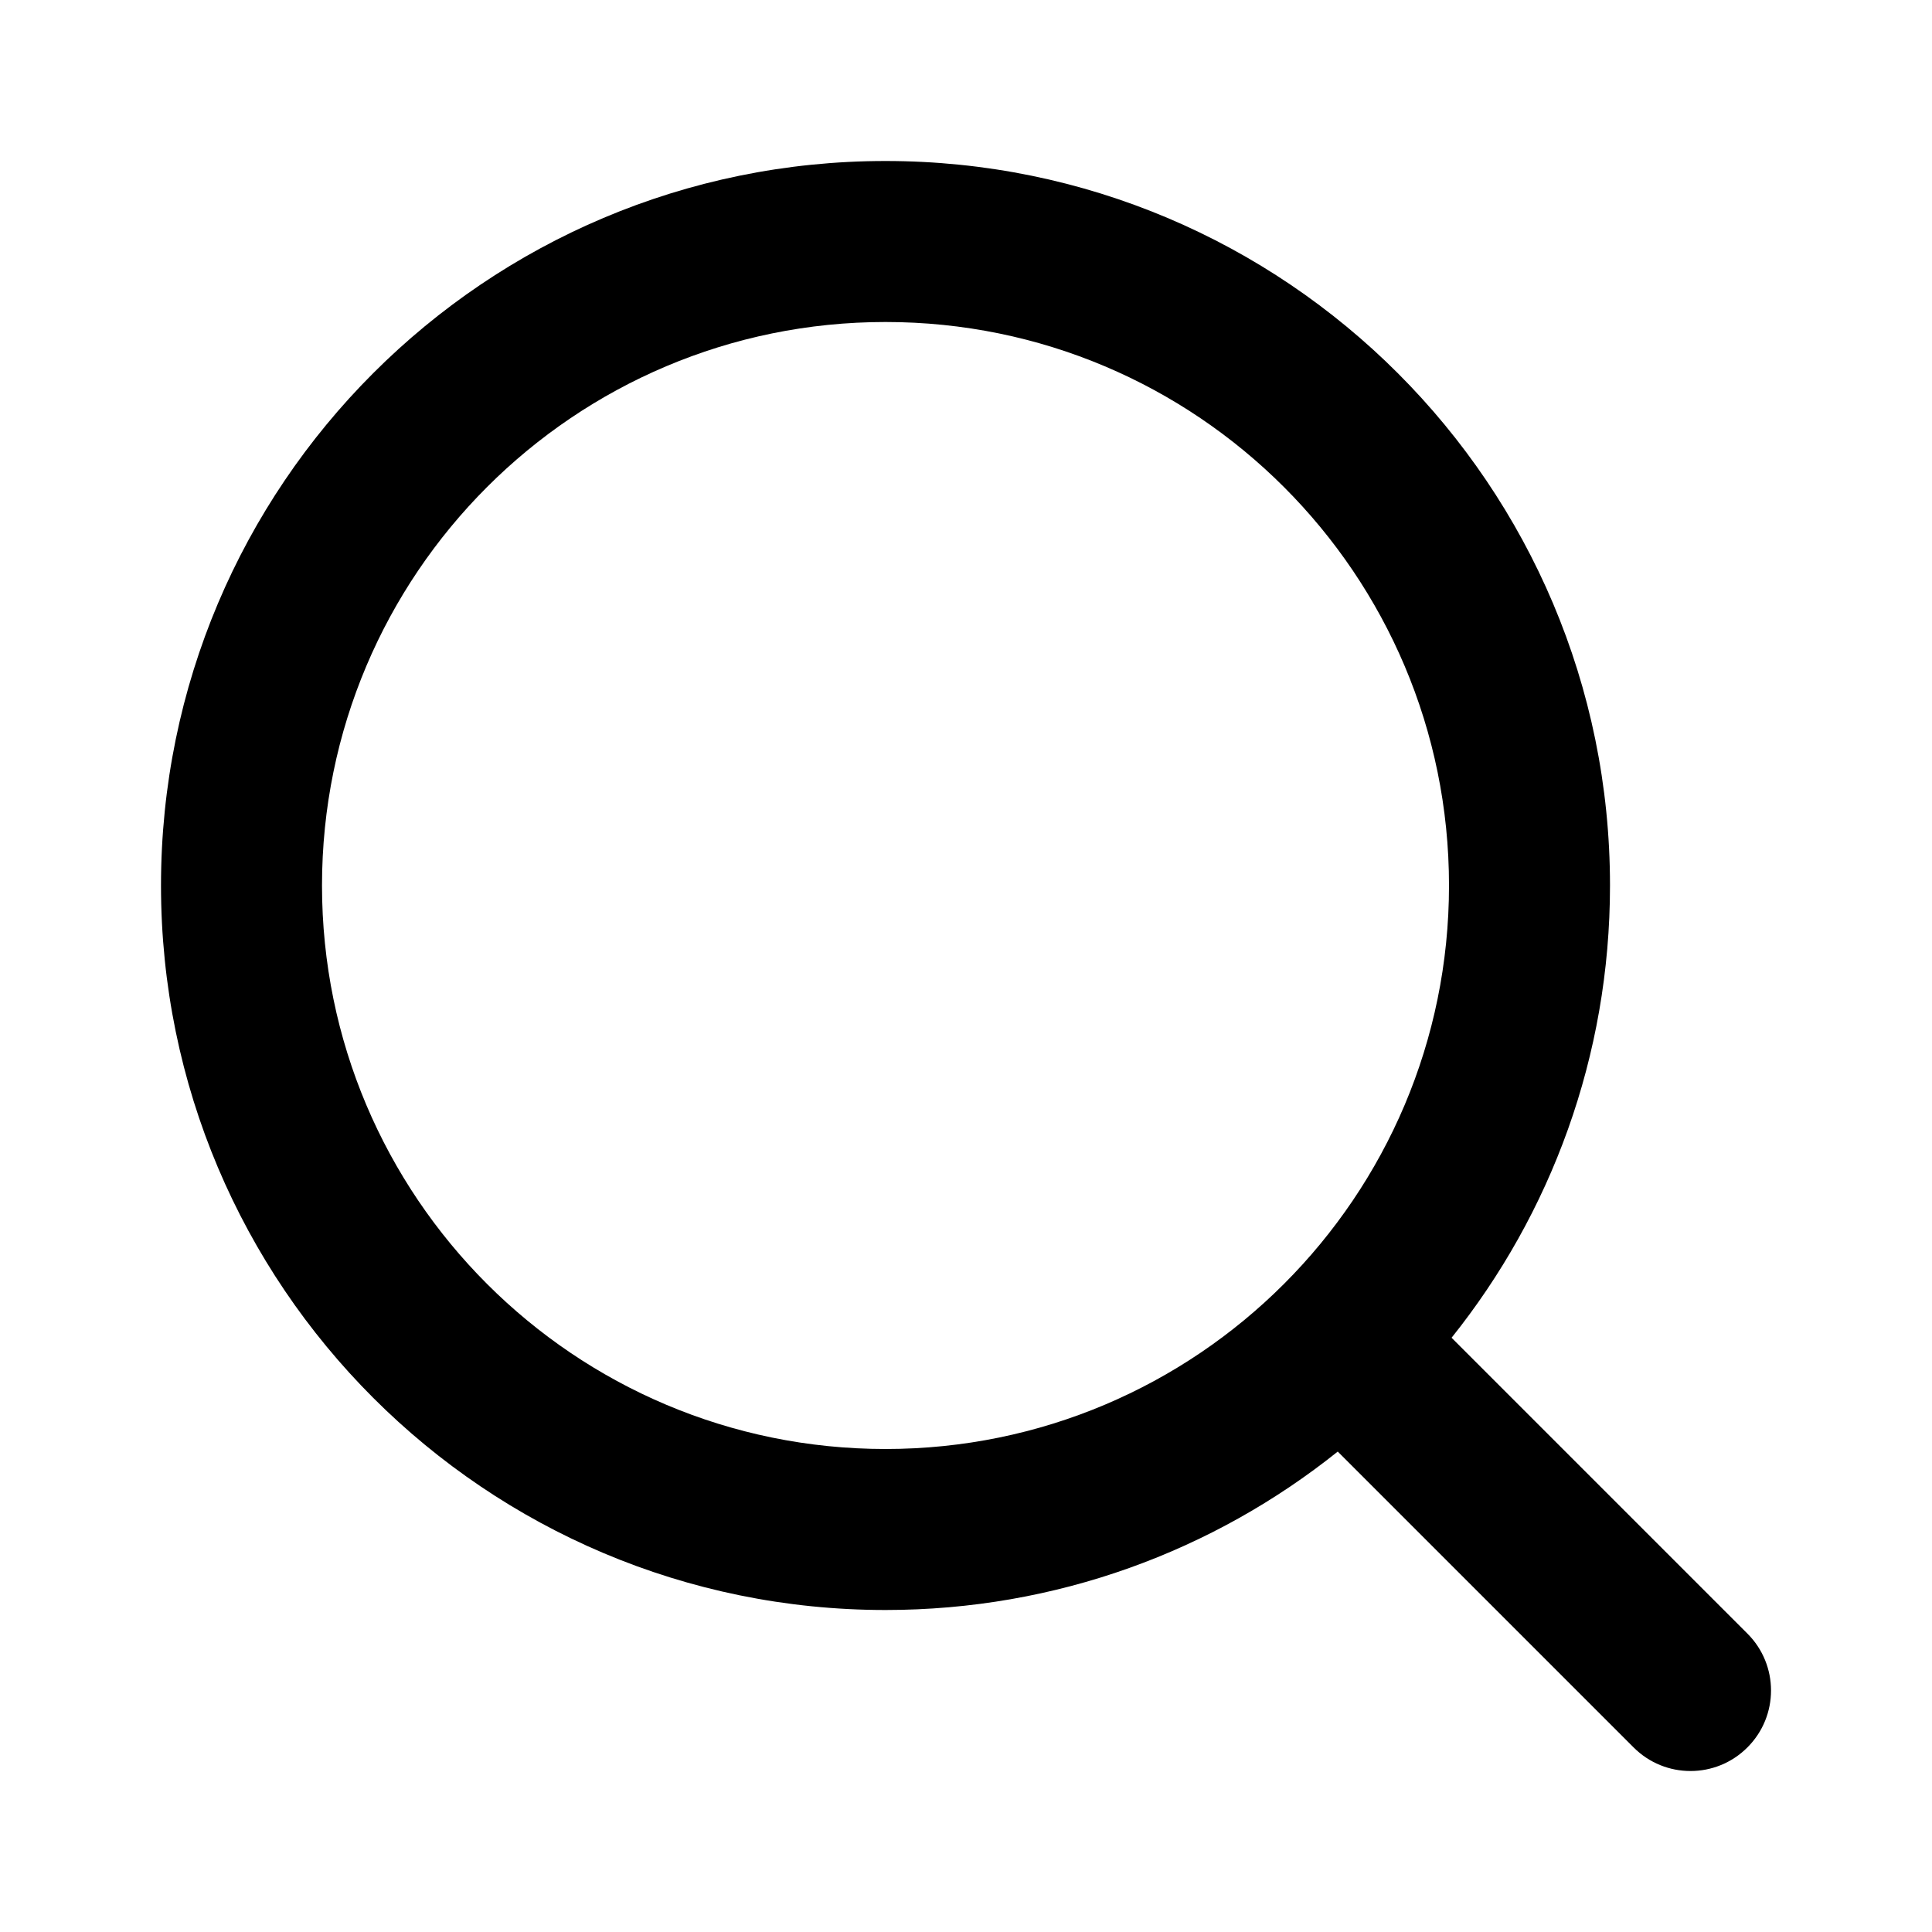
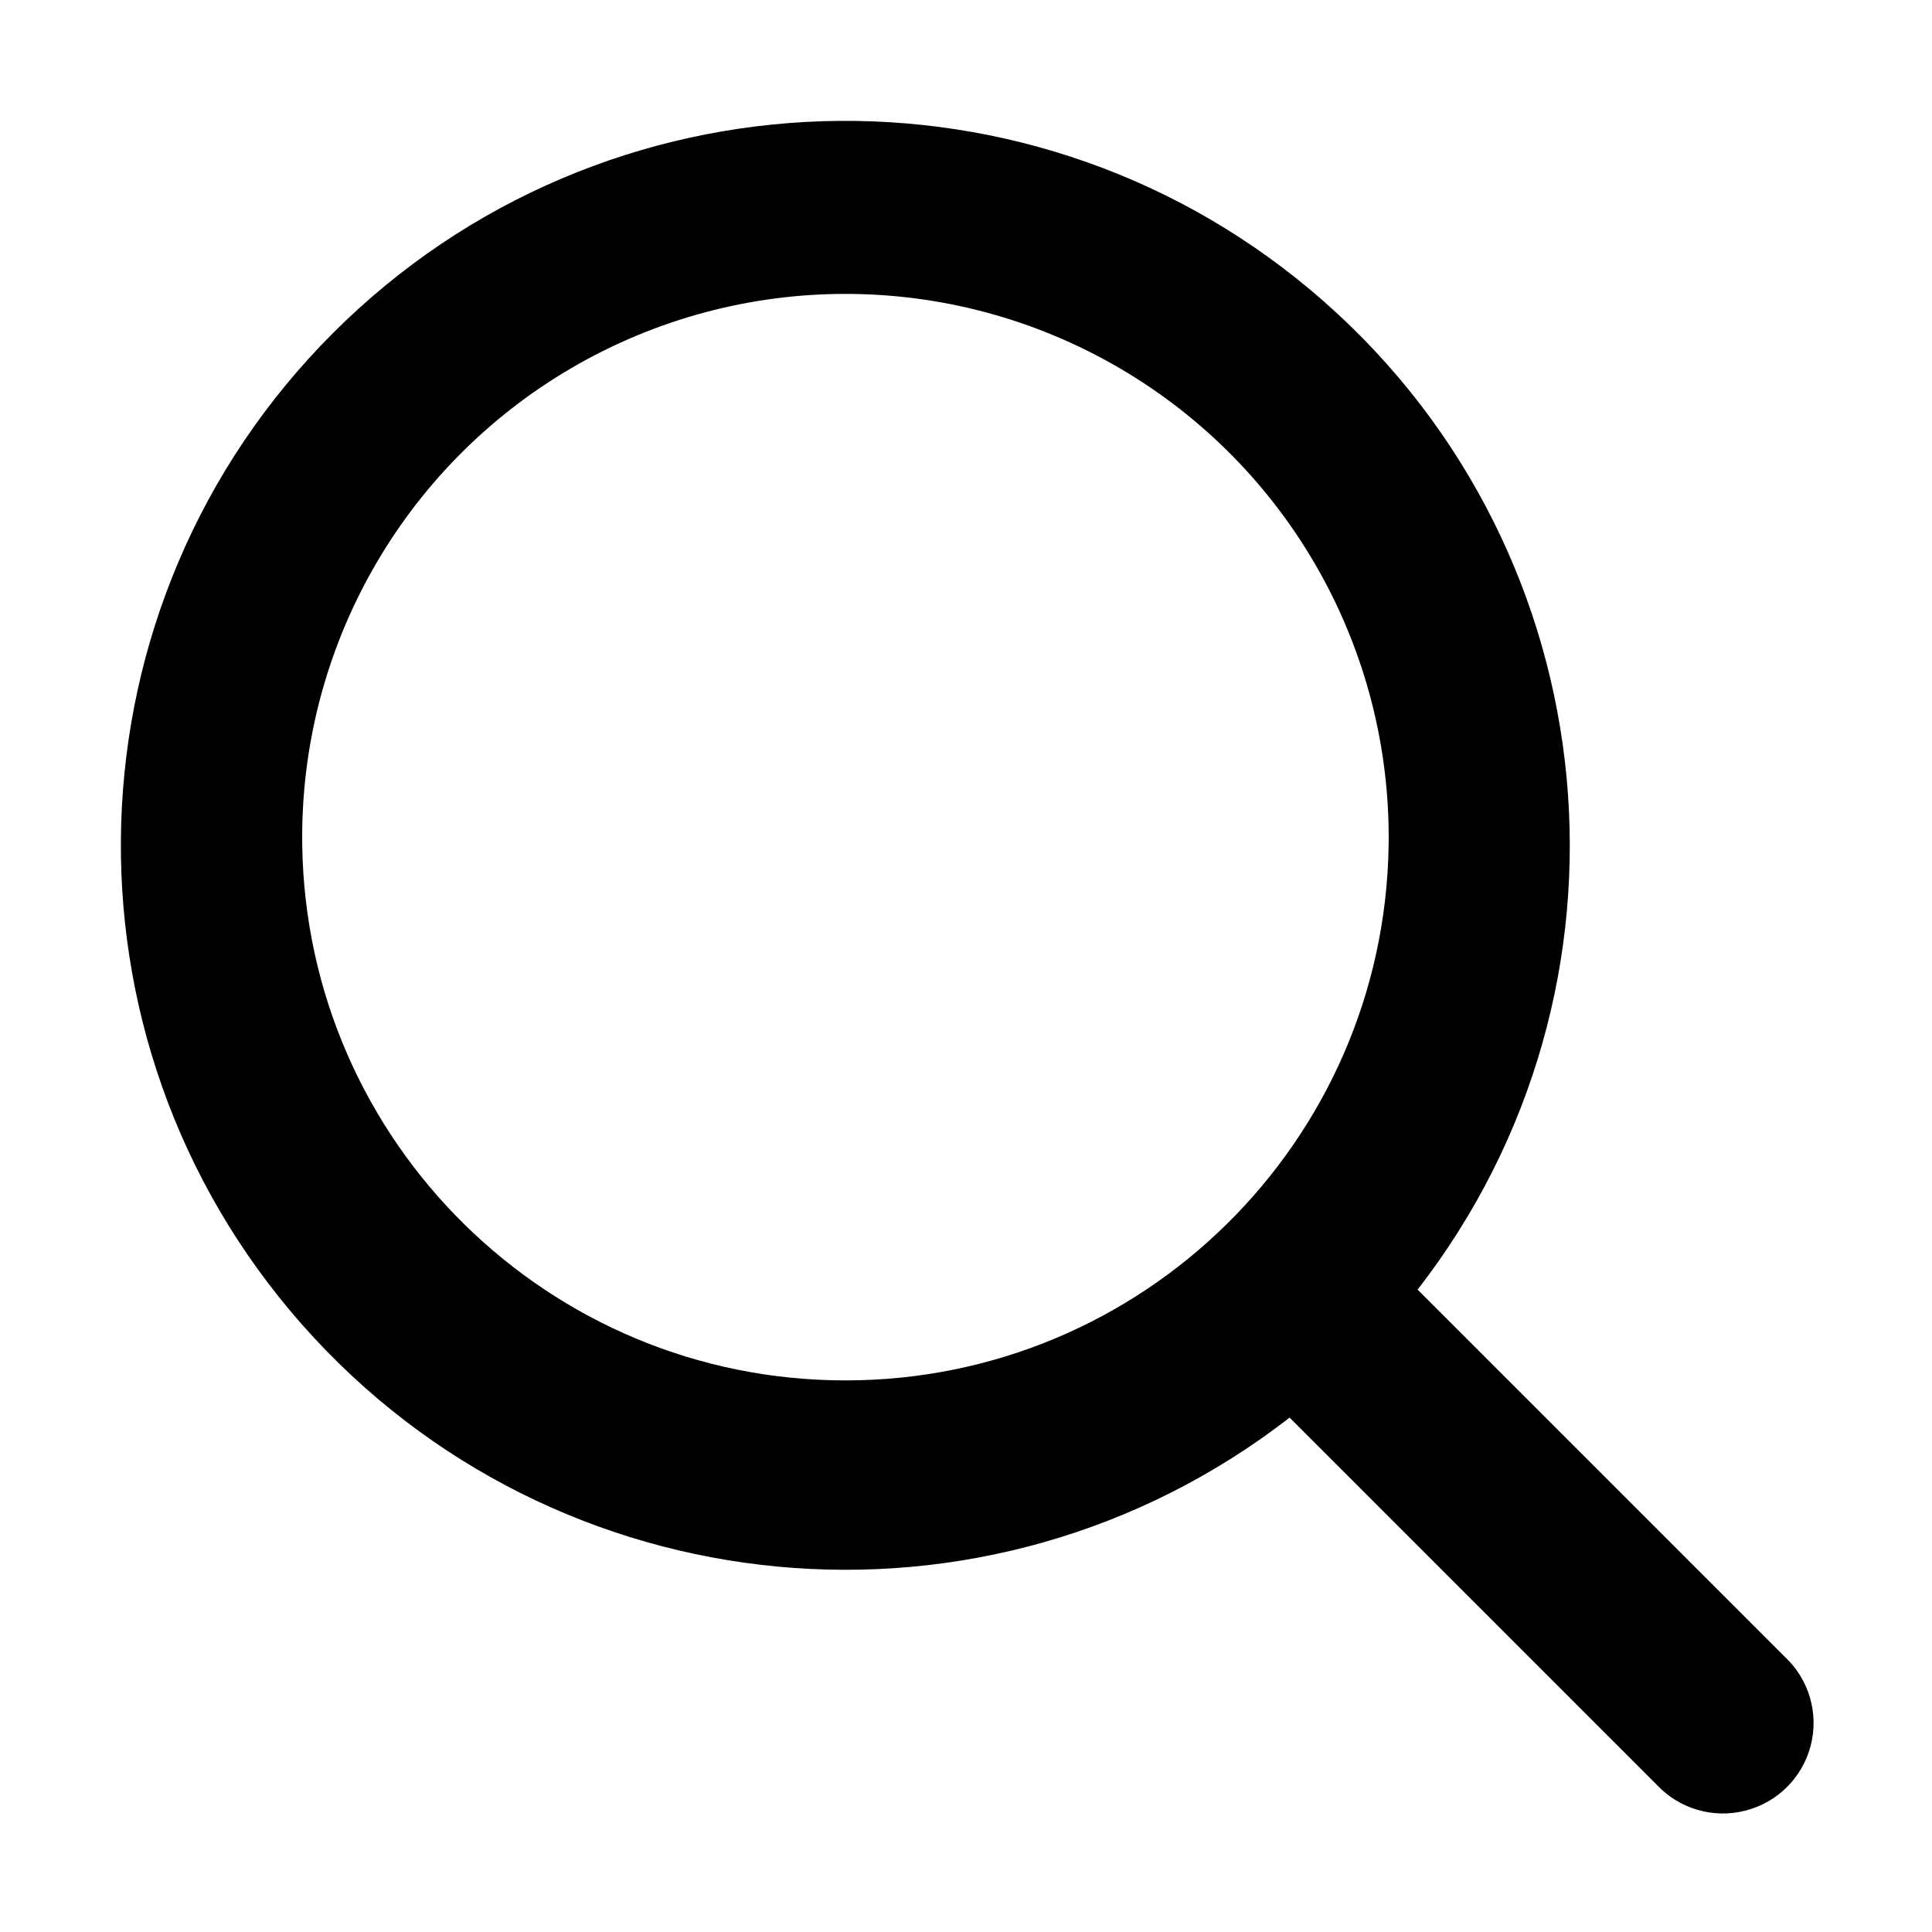
- <svg xmlns="http://www.w3.org/2000/svg" width="800px" height="800px" viewBox="0 0 24 24" fill="none">
-   <path fill-rule="evenodd" clip-rule="evenodd" d="M4 11C4 7.134 7.134 4 11 4C14.866 4 18 7.134 18 11C18 14.866 14.866 18 11 18C7.134 18 4 14.866 4 11ZM11 2C6.029 2 2 6.029 2 11C2 15.971 6.029 20 11 20C13.125 20 15.078 19.264 16.618 18.032L20.293 21.707C20.683 22.098 21.317 22.098 21.707 21.707C22.098 21.317 22.098 20.683 21.707 20.293L18.032 16.618C19.264 15.078 20 13.125 20 11C20 6.029 15.971 2 11 2Z" fill="#000000" />
+ <svg xmlns="http://www.w3.org/2000/svg" width="16" height="16" viewBox="0 0 16 16">
+   <path d="M10.68 11.74a6 6 0 0 1-7.922-8.982 6 6 0 0 1 8.982 7.922l3.04 3.04a.749.749 0 0 1-.326 1.275.749.749 0 0 1-.734-.215ZM11.5 7a4.499 4.499 0 1 0-8.997 0A4.499 4.499 0 0 0 11.5 7Z" />
</svg>
